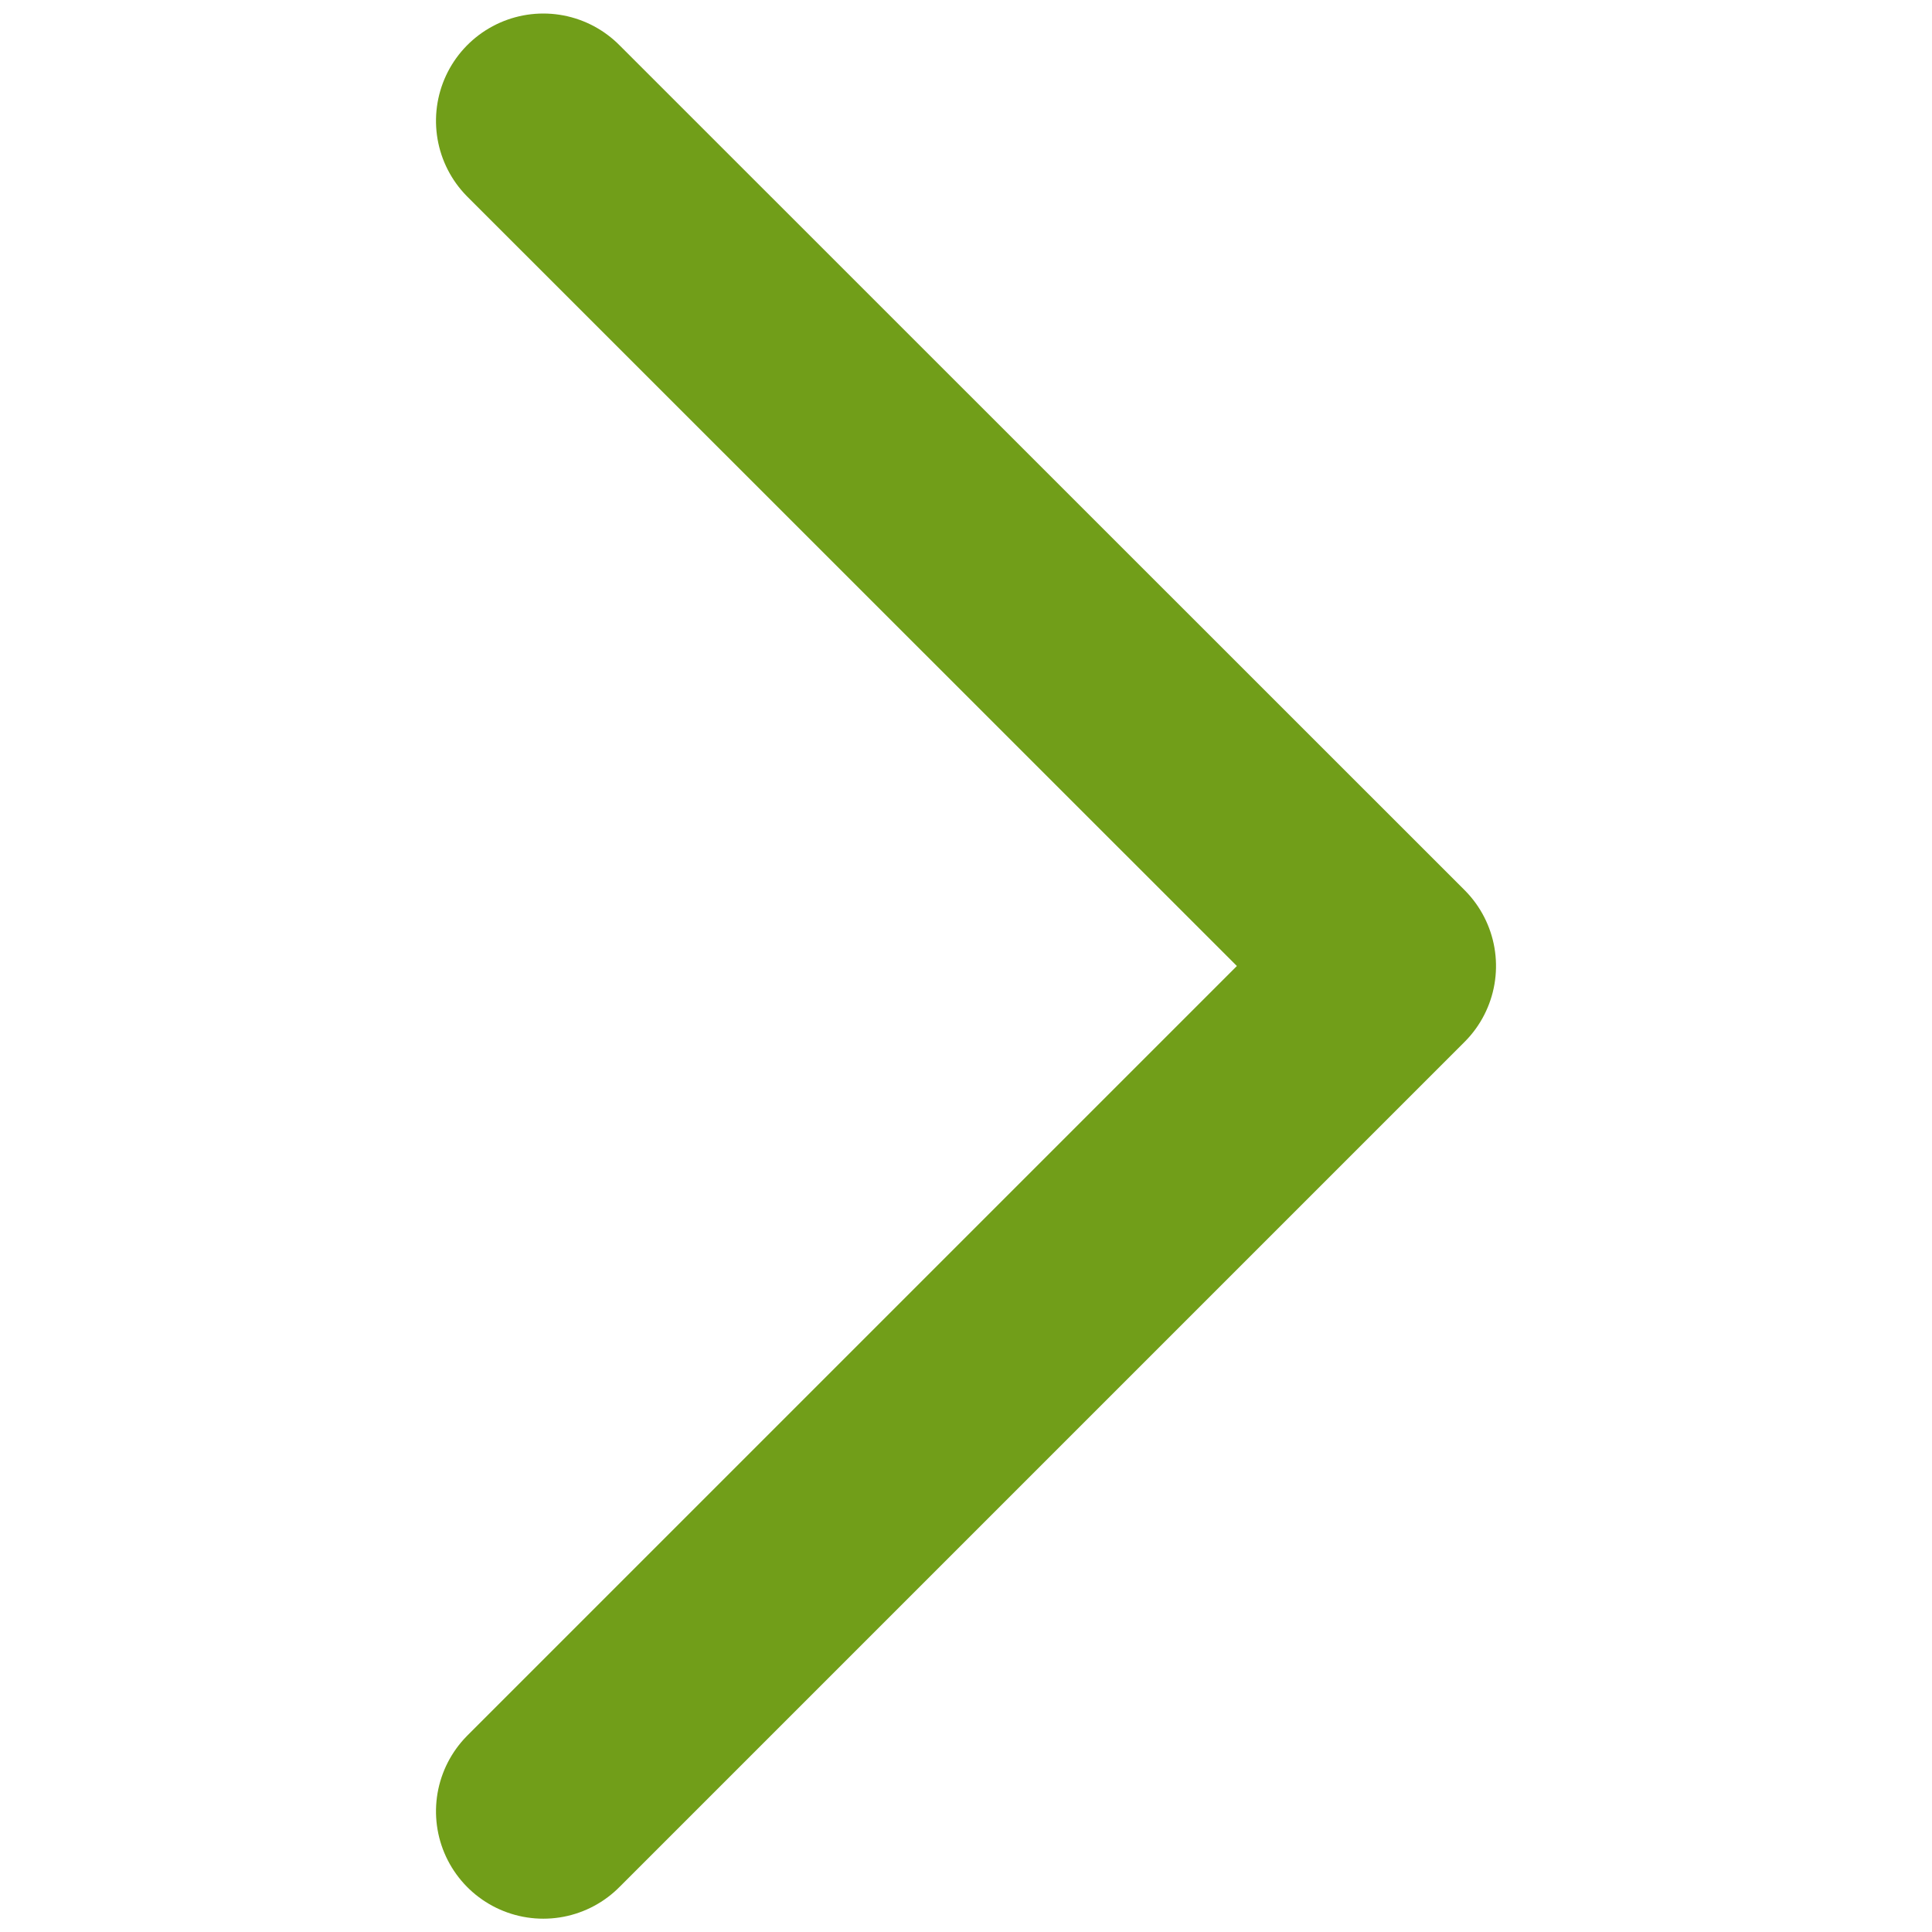
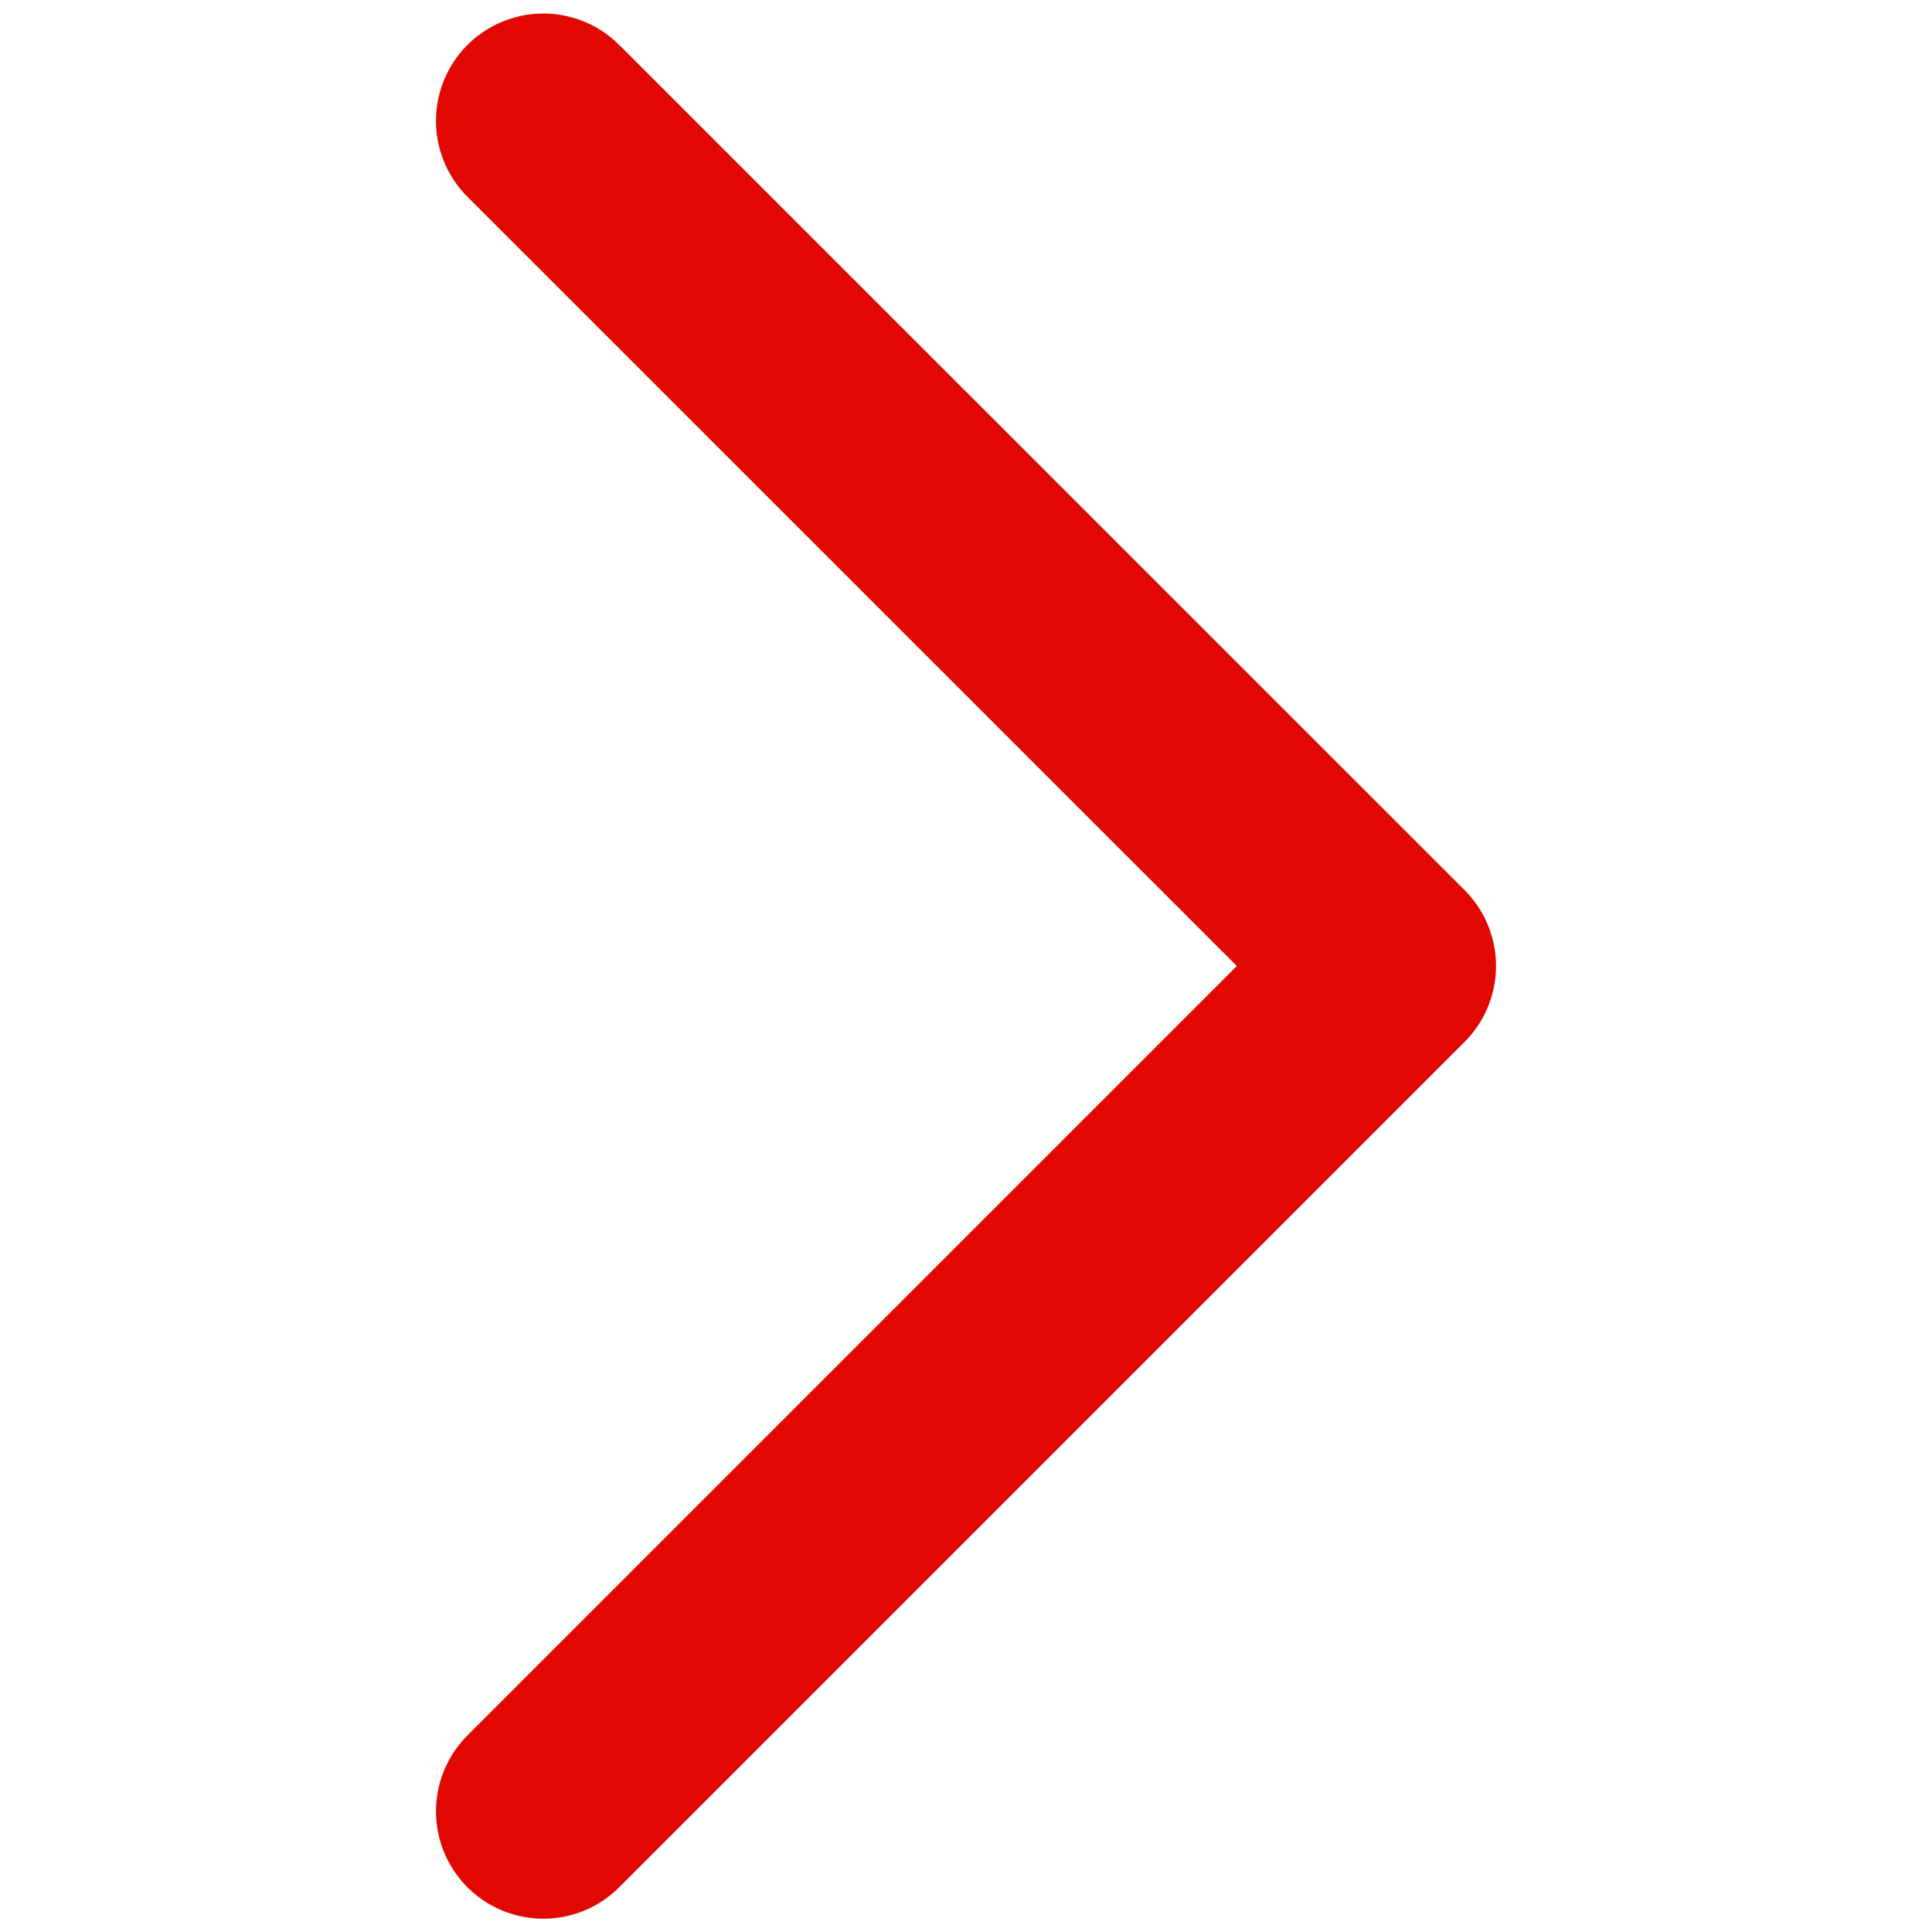
<svg xmlns="http://www.w3.org/2000/svg" width="9" height="9" viewBox="0 0 9 9">
  <g fill="none" fill-rule="evenodd" stroke-linecap="round" stroke-linejoin="round">
-     <g stroke="#719E19">
+     <g stroke="#e00800">
      <g>
        <g>
          <path d="M8.438 2.531L4.5 6.469 0.563 2.531" transform="translate(-127, -389) translate(127, 389) translate(0, 0) translate(4.5, 4.5) scale(-1, 1) rotate(-270) translate(-4.5, -4.5)" />
        </g>
      </g>
    </g>
  </g>
</svg>
